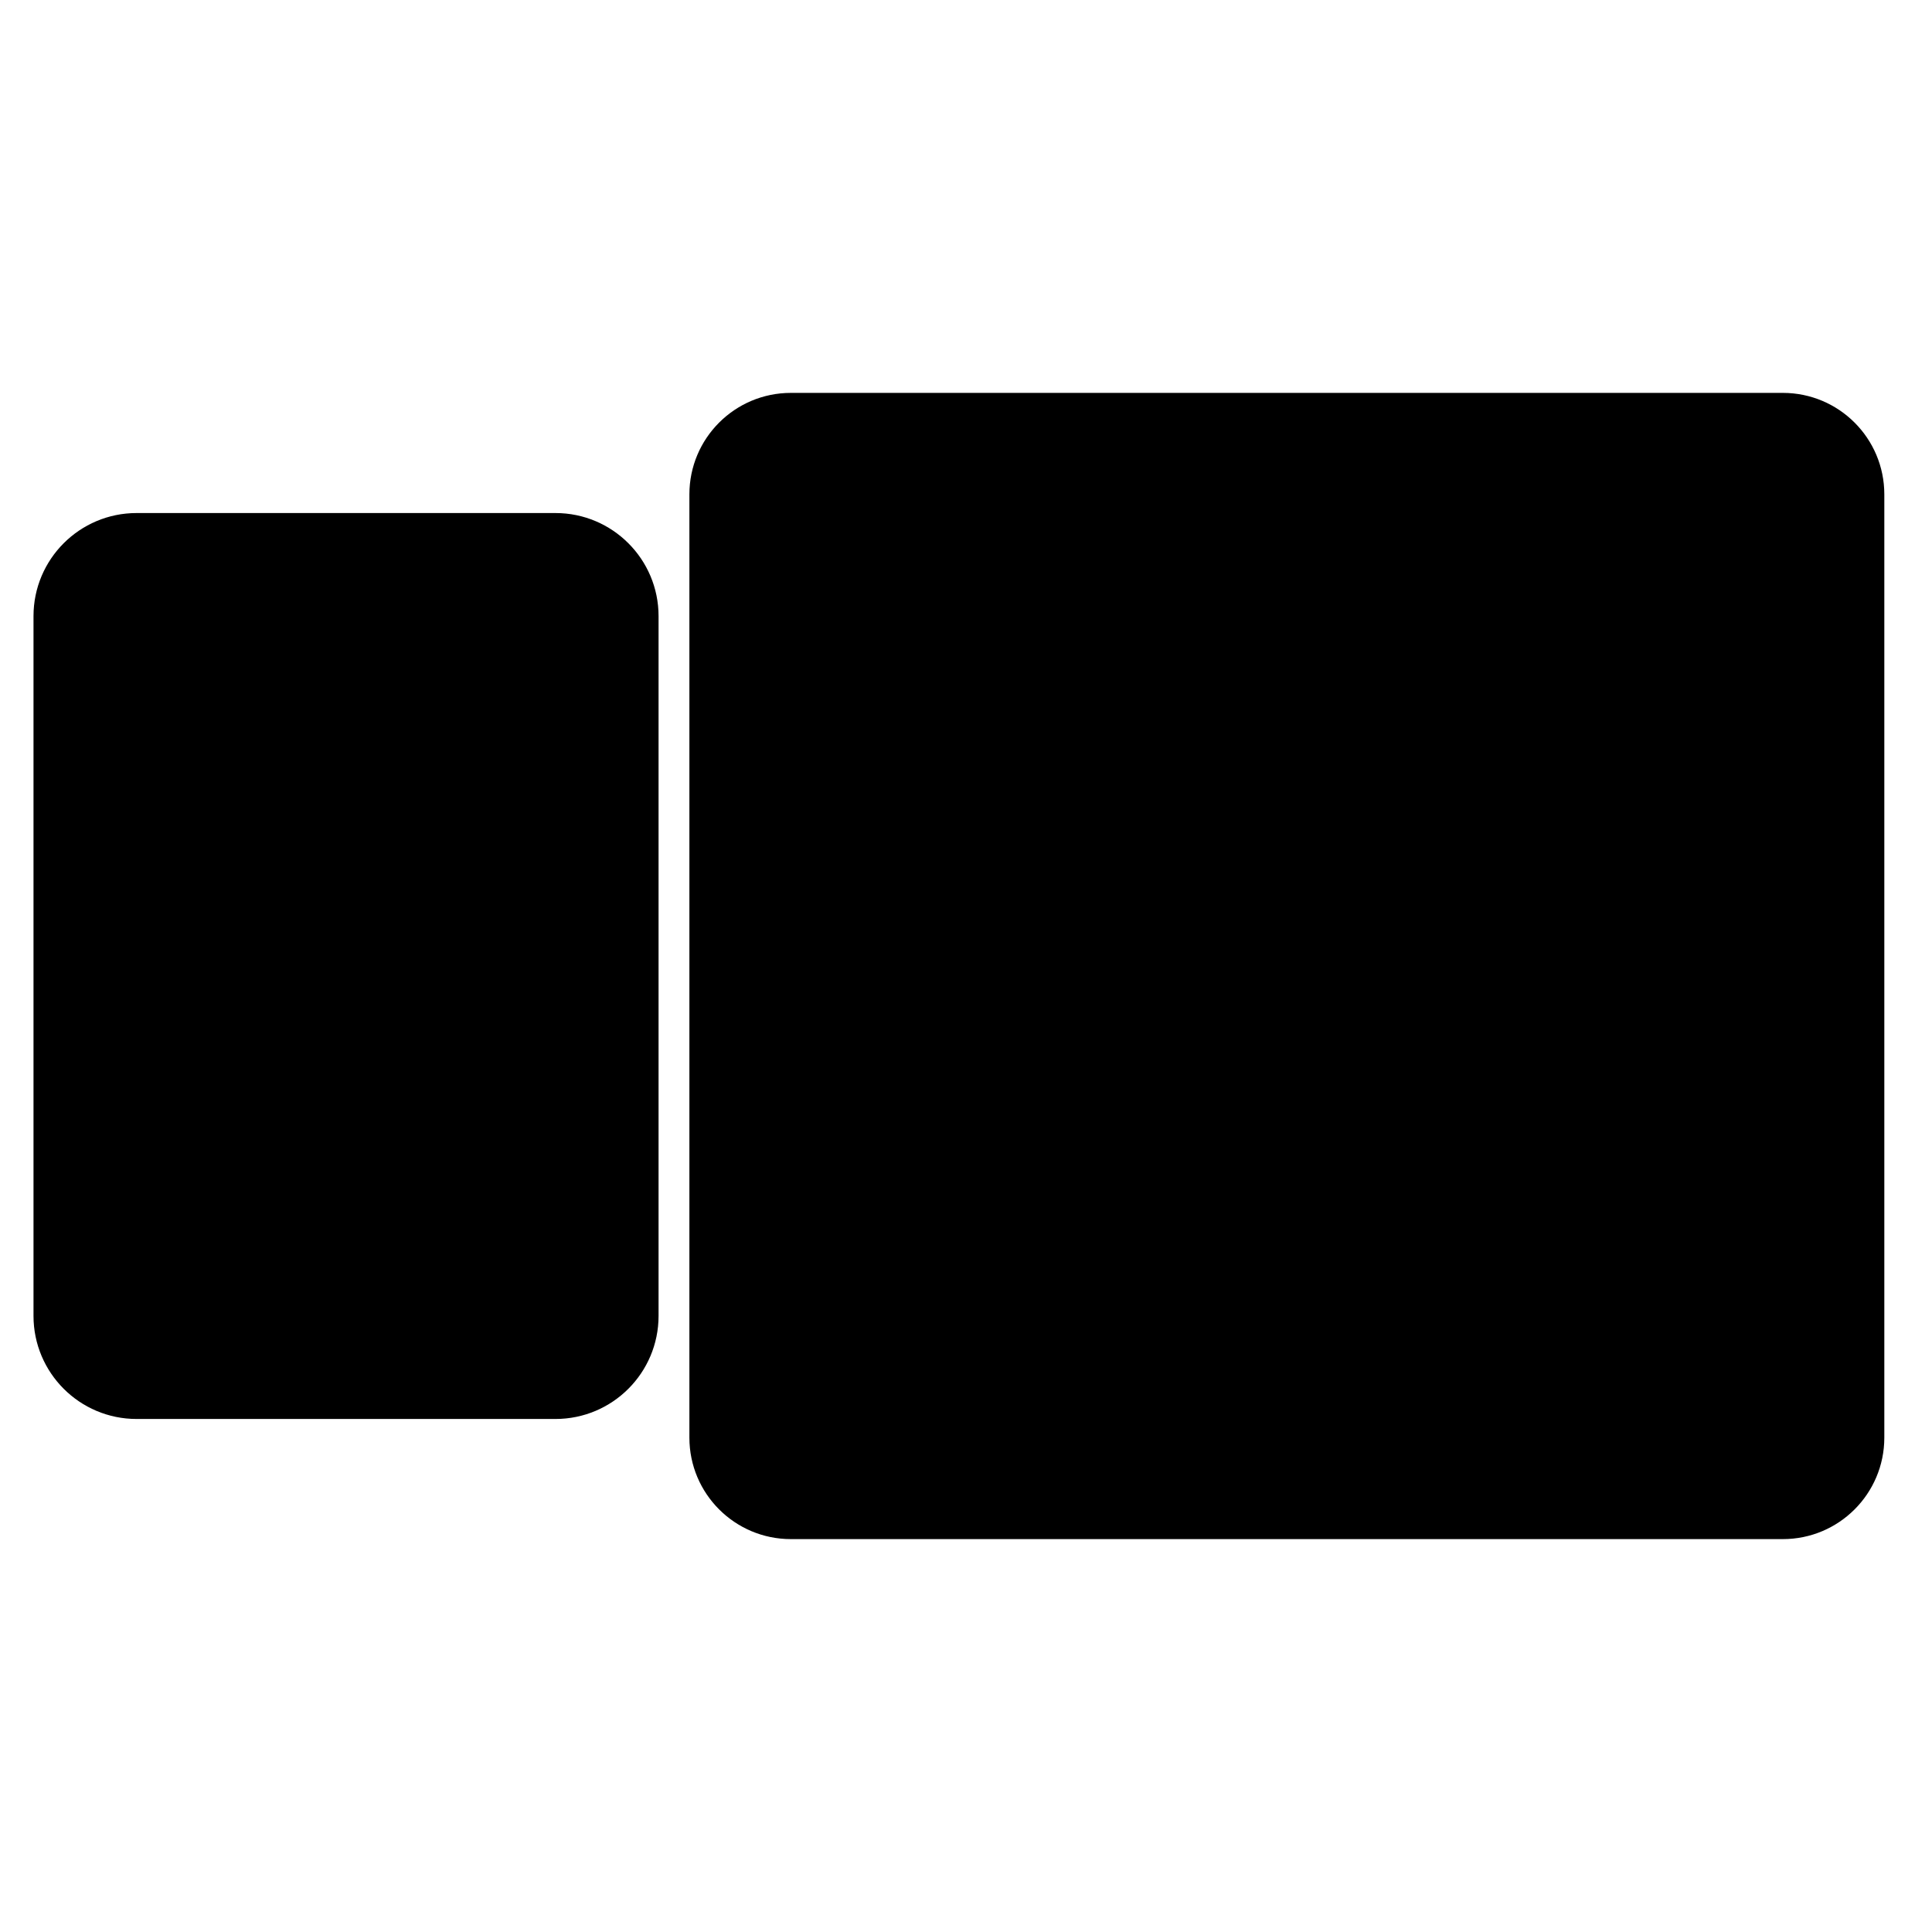
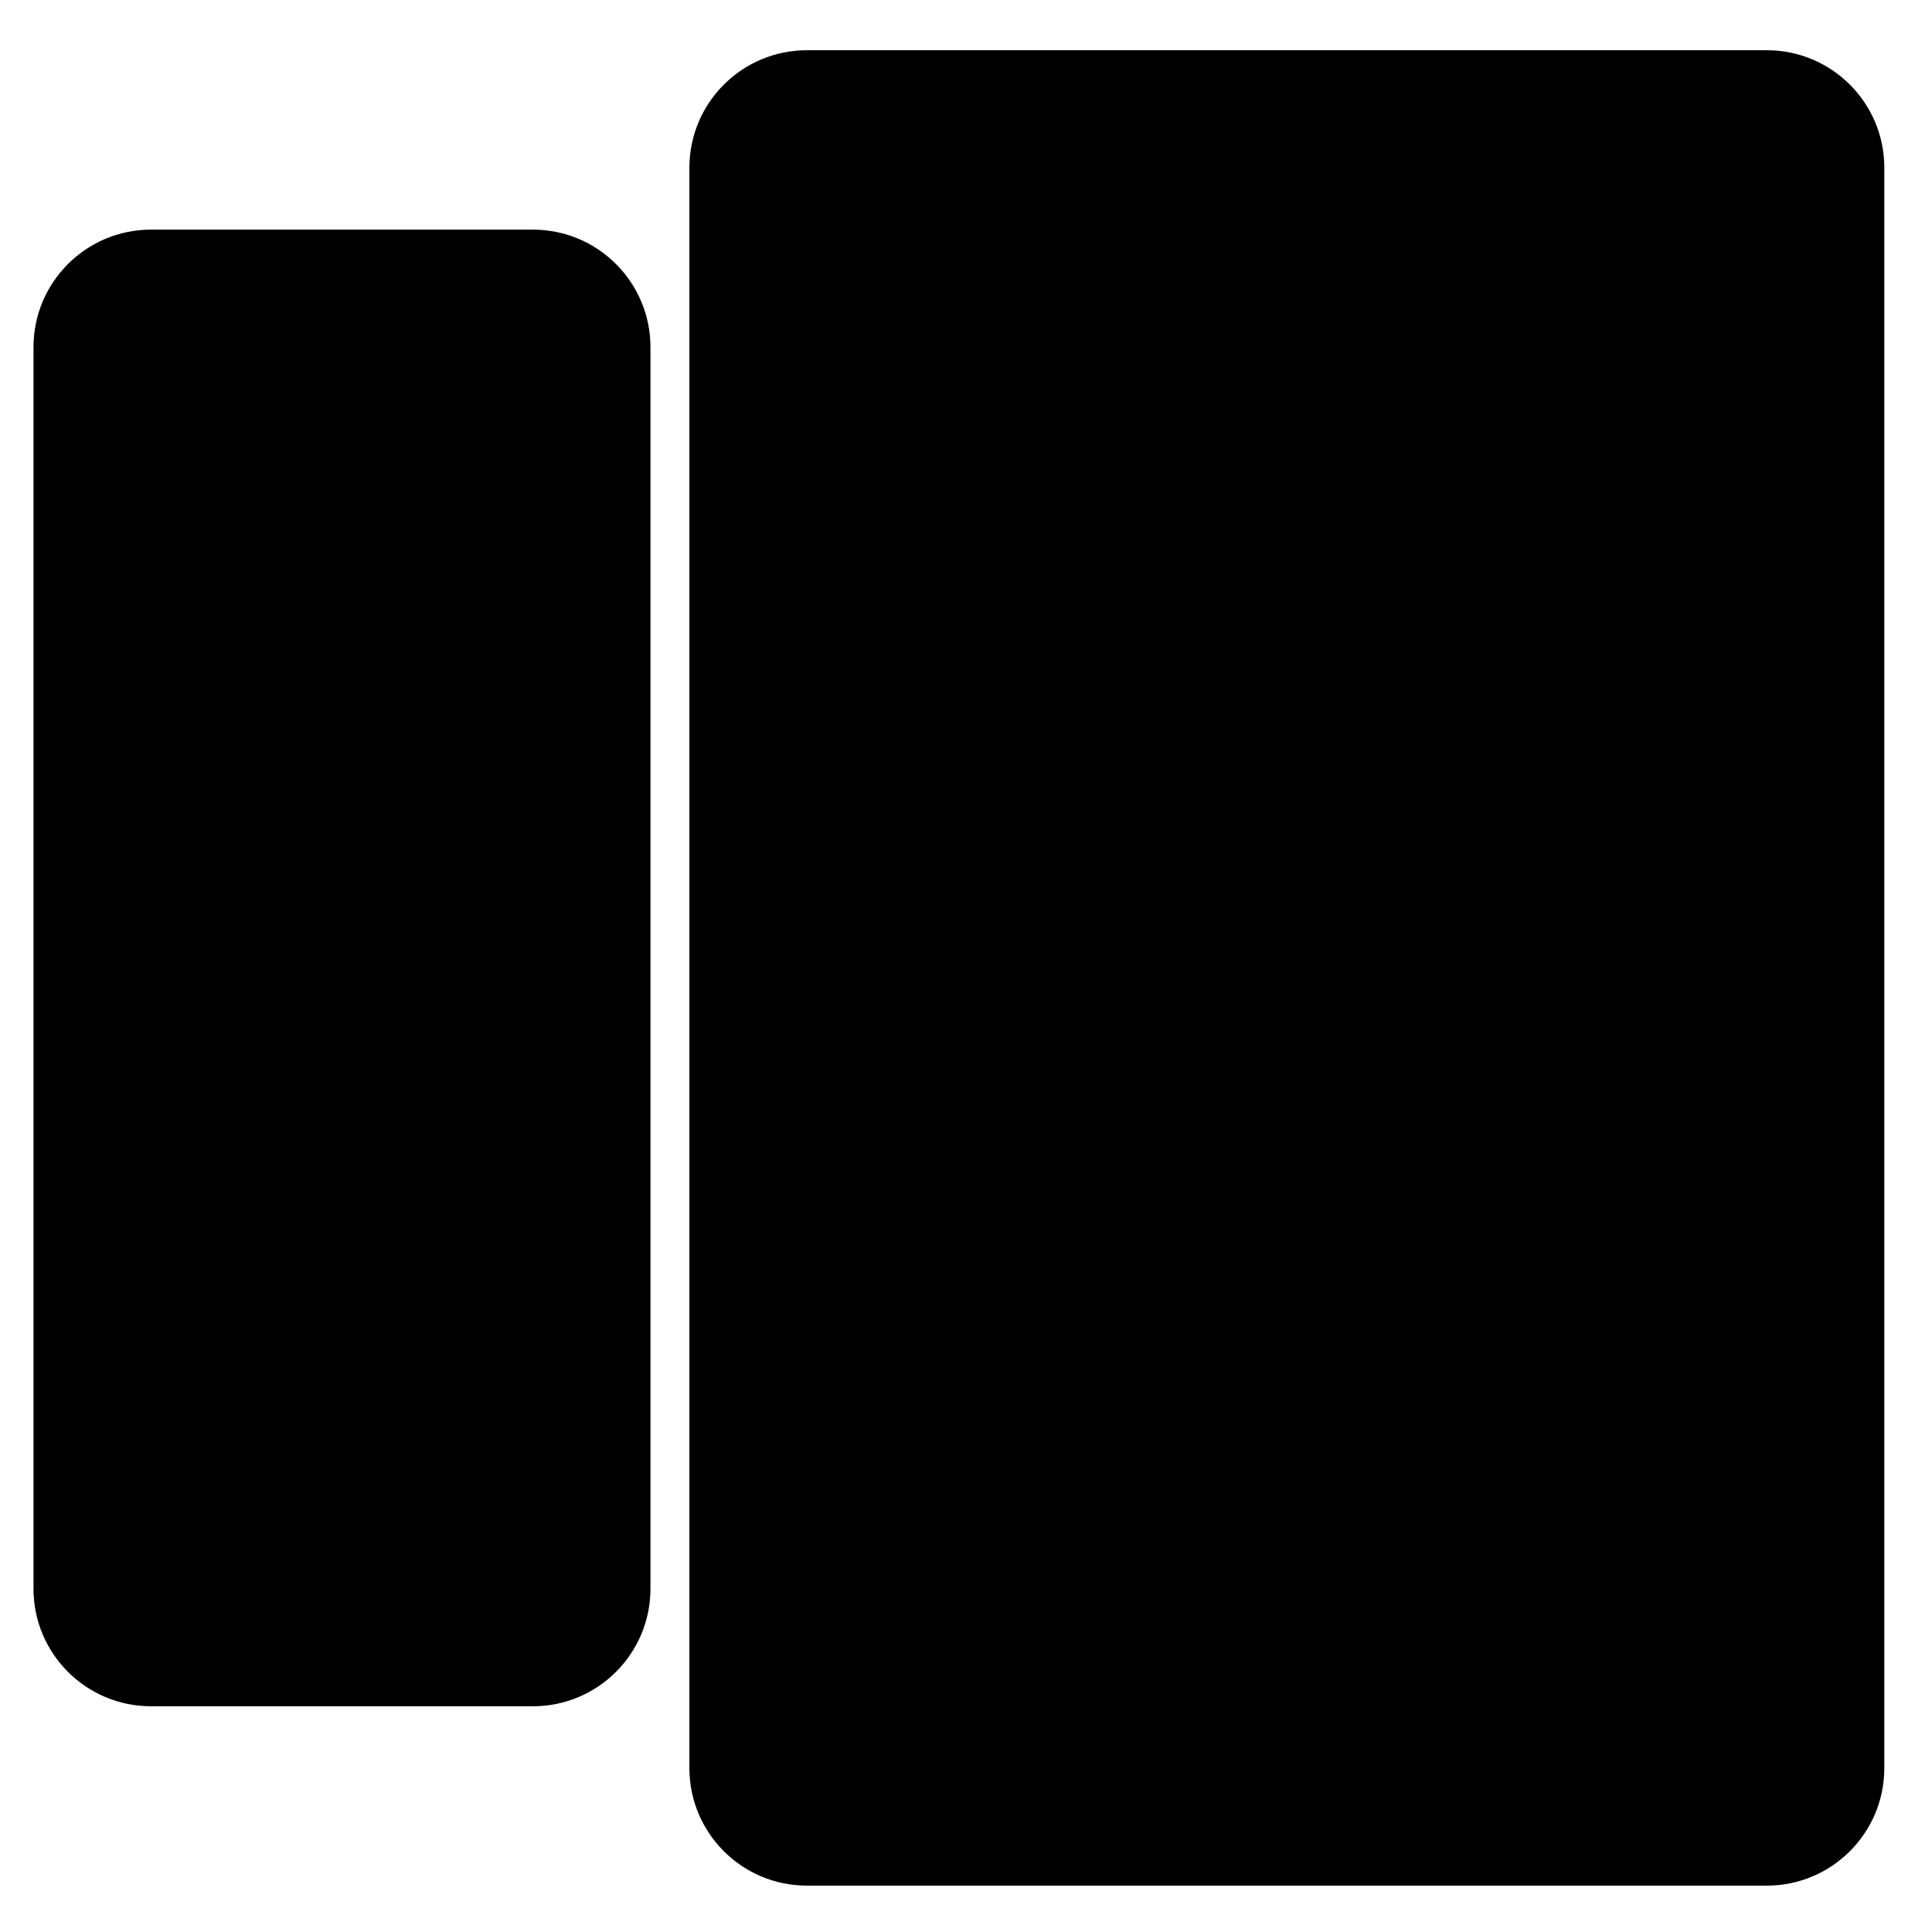
<svg xmlns="http://www.w3.org/2000/svg" viewBox="0 0 1000 1000" fill="currentColor">
-   <rect x="17.34" y="265.55" width="323.53" height="468.91" rx="53.36" ry="53.36" />
-   <path d="M922.8,203.36H409.35c-29.01,0-52.52,23.51-52.52,52.52v488.24c0,29.01,23.51,52.52,52.52,52.52h513.45c29.01,0,52.52-23.51,52.52-52.52V255.88c0-29.01-23.51-52.52-52.52-52.52Z" />
+   <rect x="356.83" y="26" width="618.49" height="950" rx="60.83" ry="60.83" transform="translate(1332.15 1002) rotate(180)" />
+   <rect x="17.34" y="118.86" width="319.33" height="764.3" rx="60.83" ry="60.83" transform="translate(354.01 1002.02) rotate(180)" />
</svg>
